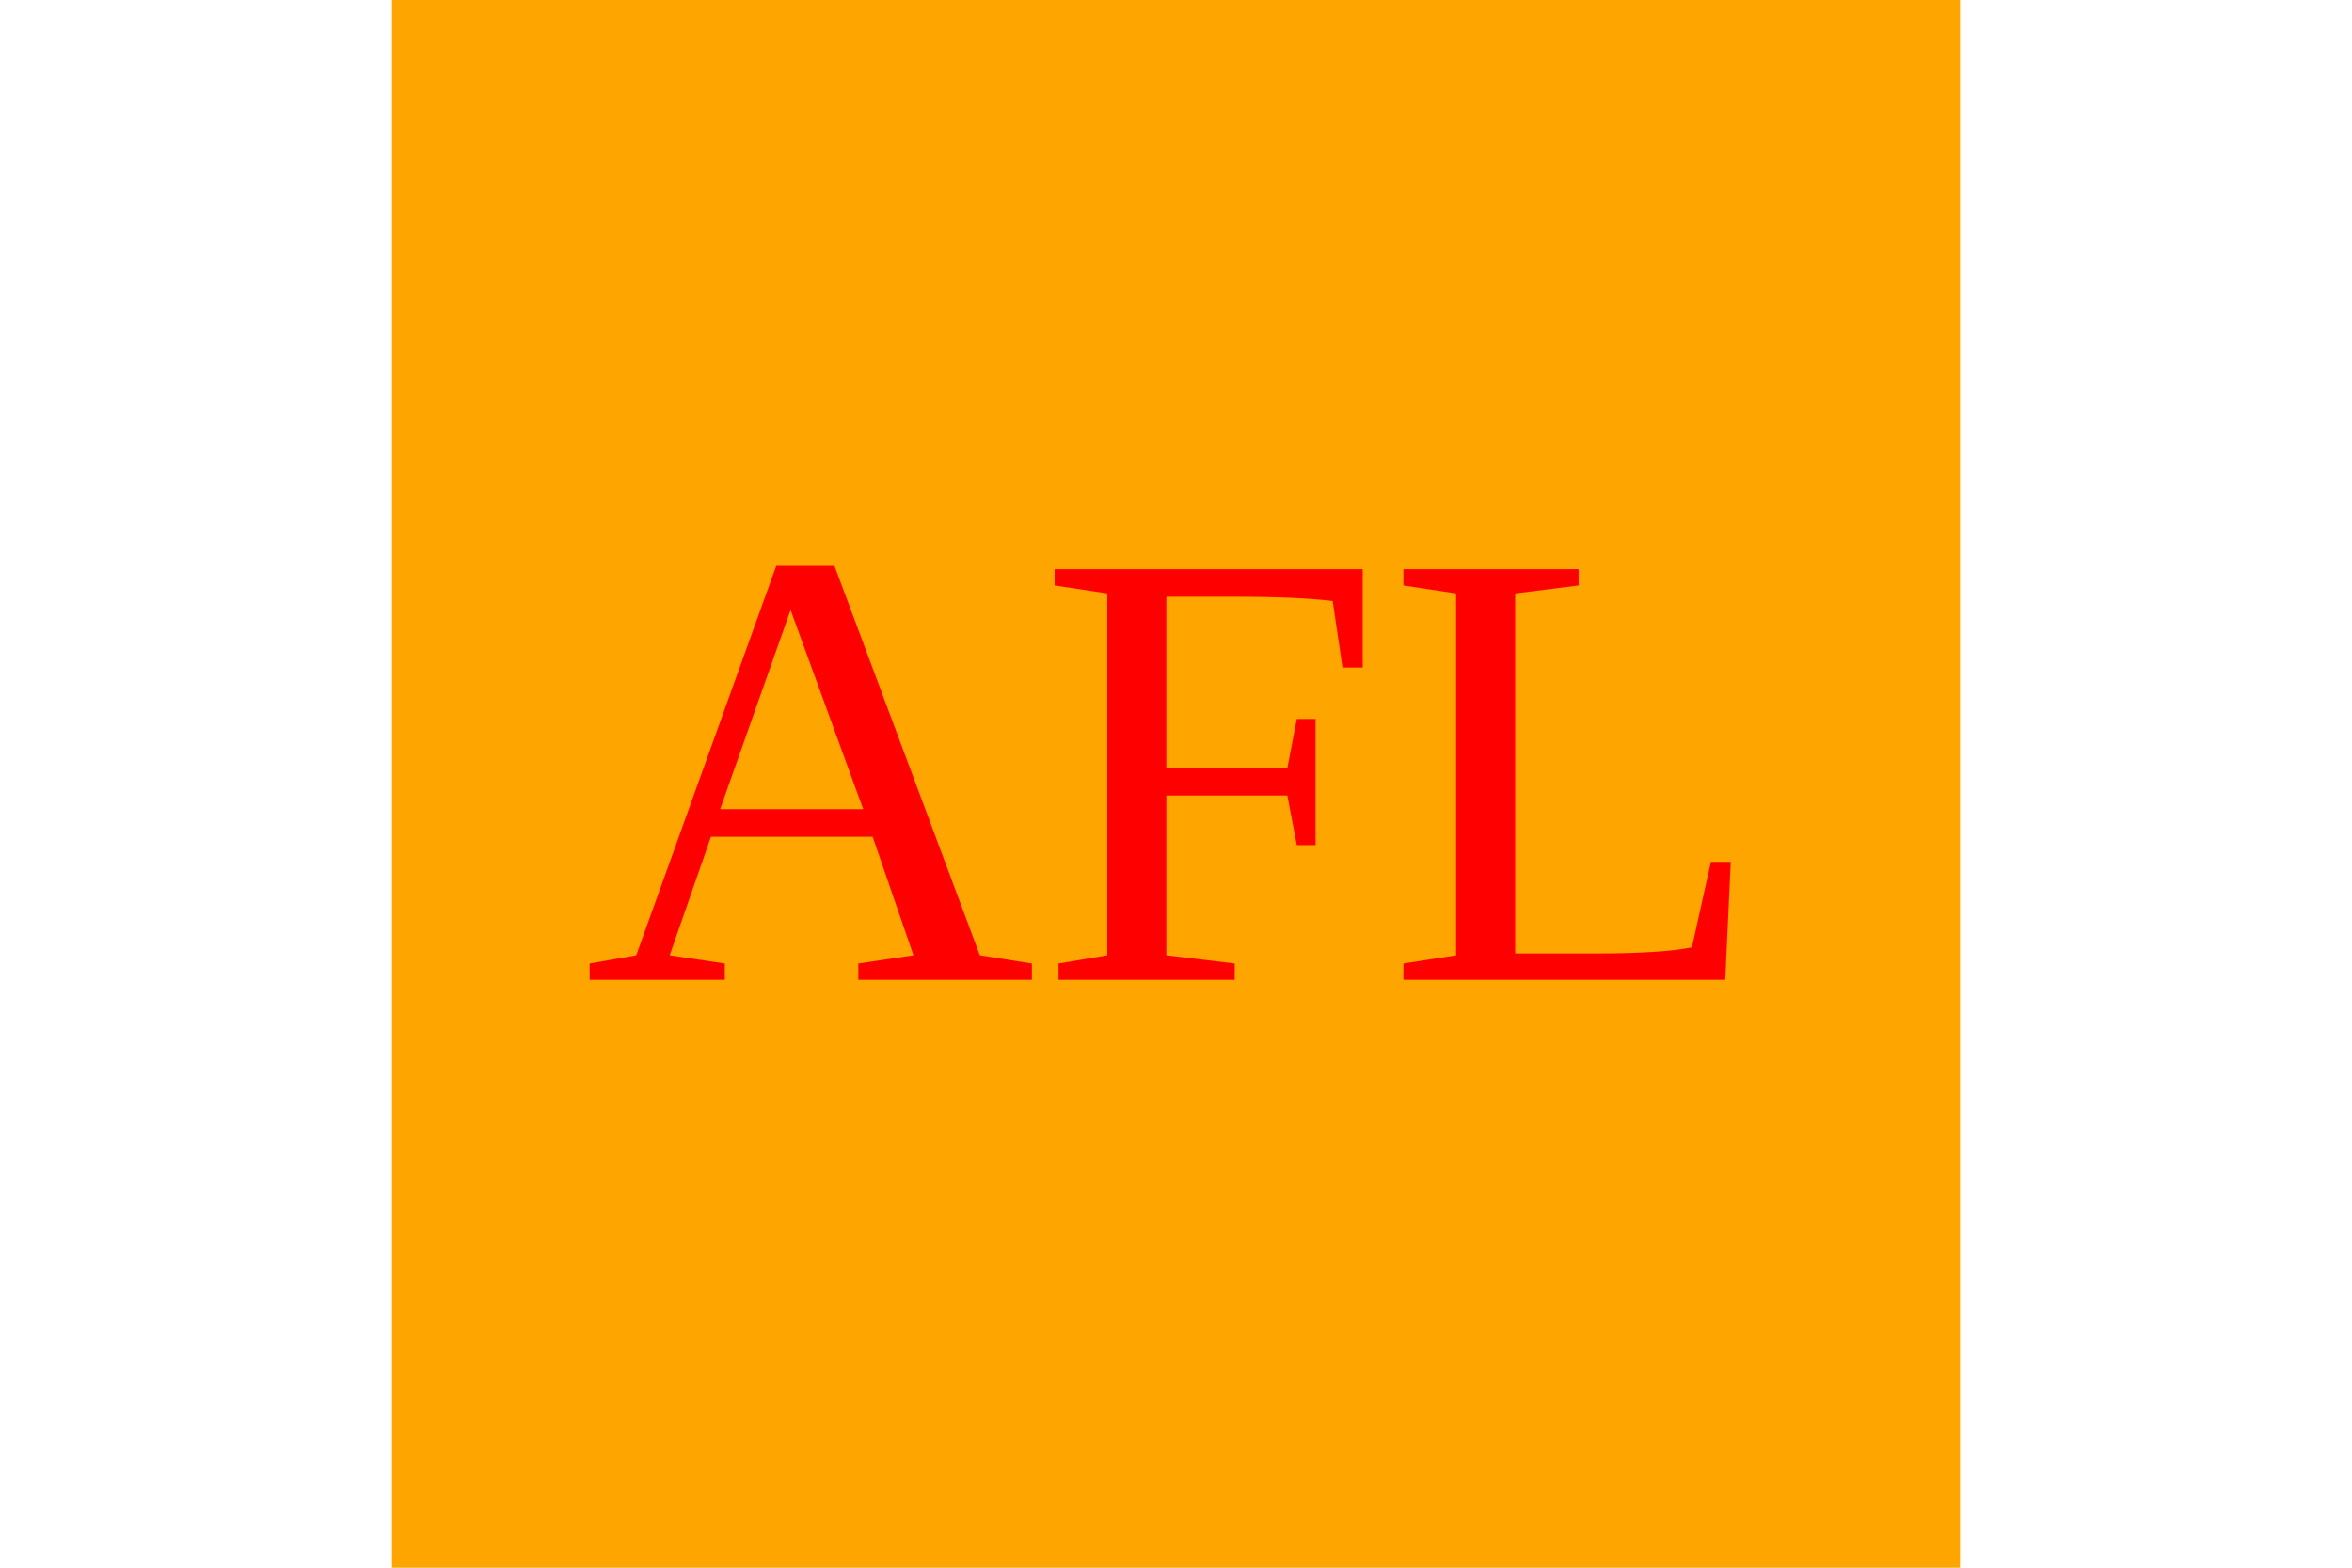
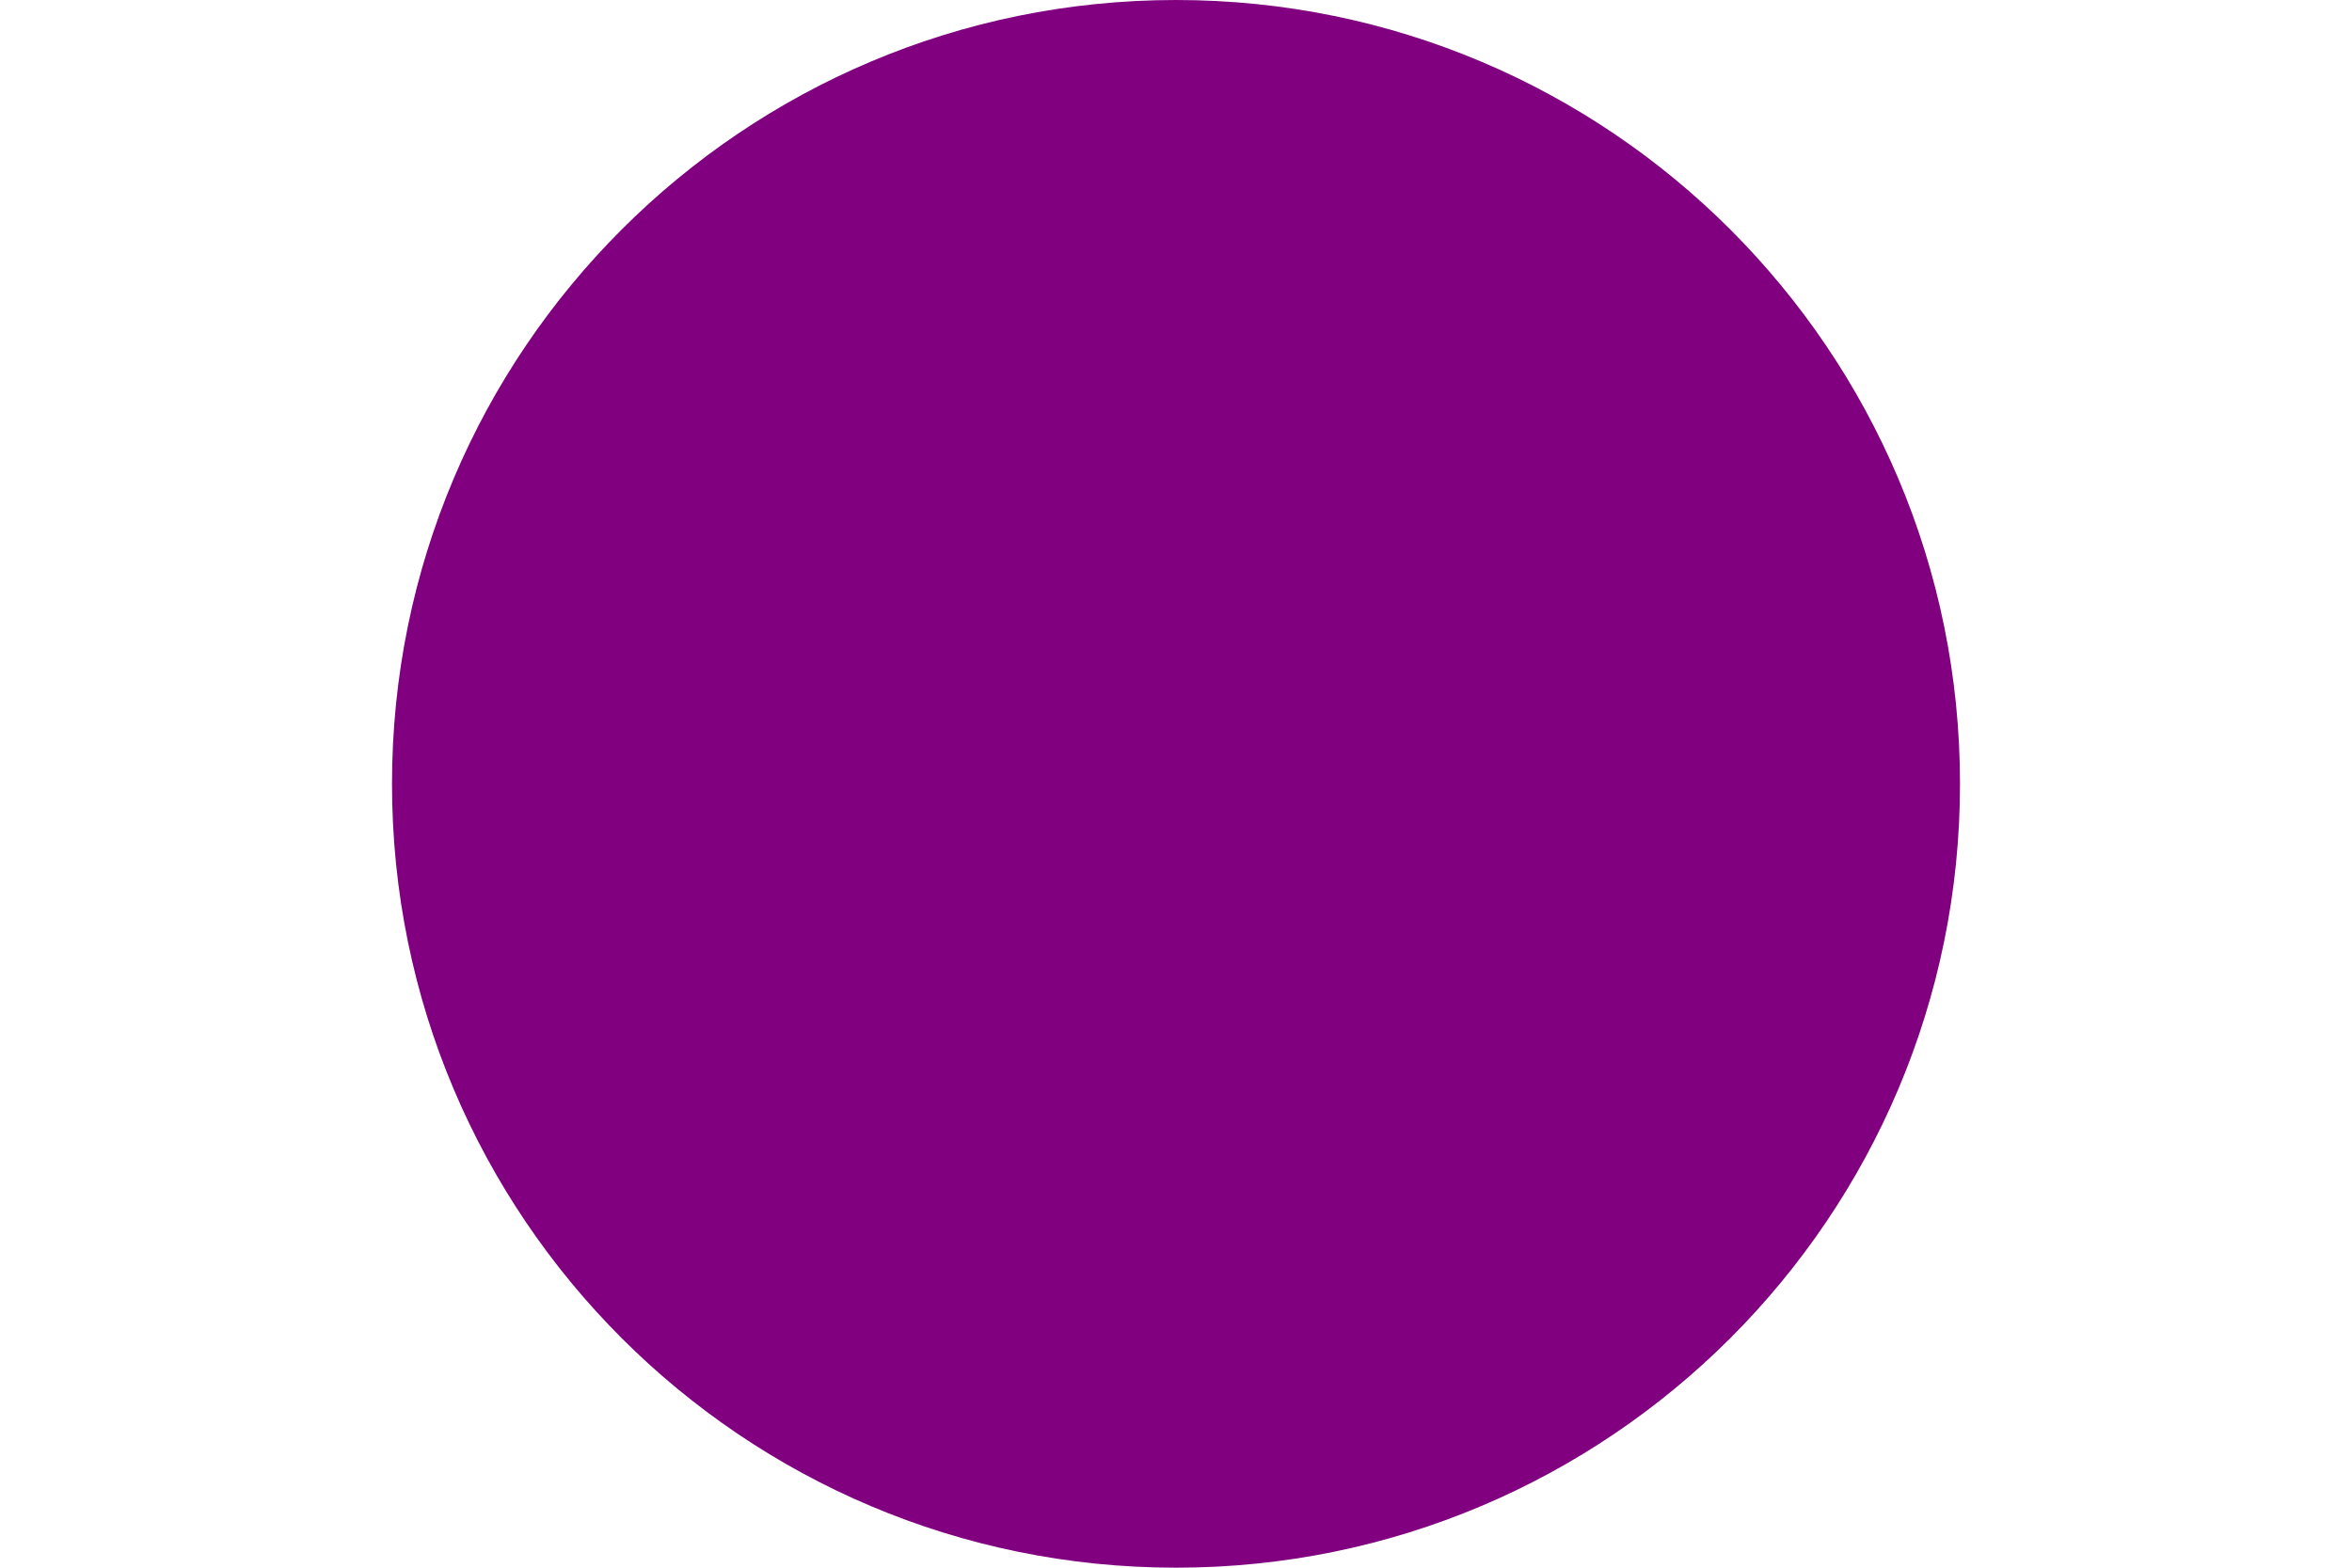
<svg xmlns="http://www.w3.org/2000/svg" height="200" width="300">
-   <polygon points="50,0 50,200 250,200 250,0" style="fill: orange; stroke-width:3" />
-   <text x="150" y="125" text-anchor="middle" fill="red" font-size="80">AFL</text>
+   <circle cx="150" cy="100" r="100" style="fill: purple; stroke-width:3" />
+   <text x="150" y="125" text-anchor="middle" fill="purple" font-size="80">asd</text>
</svg>
